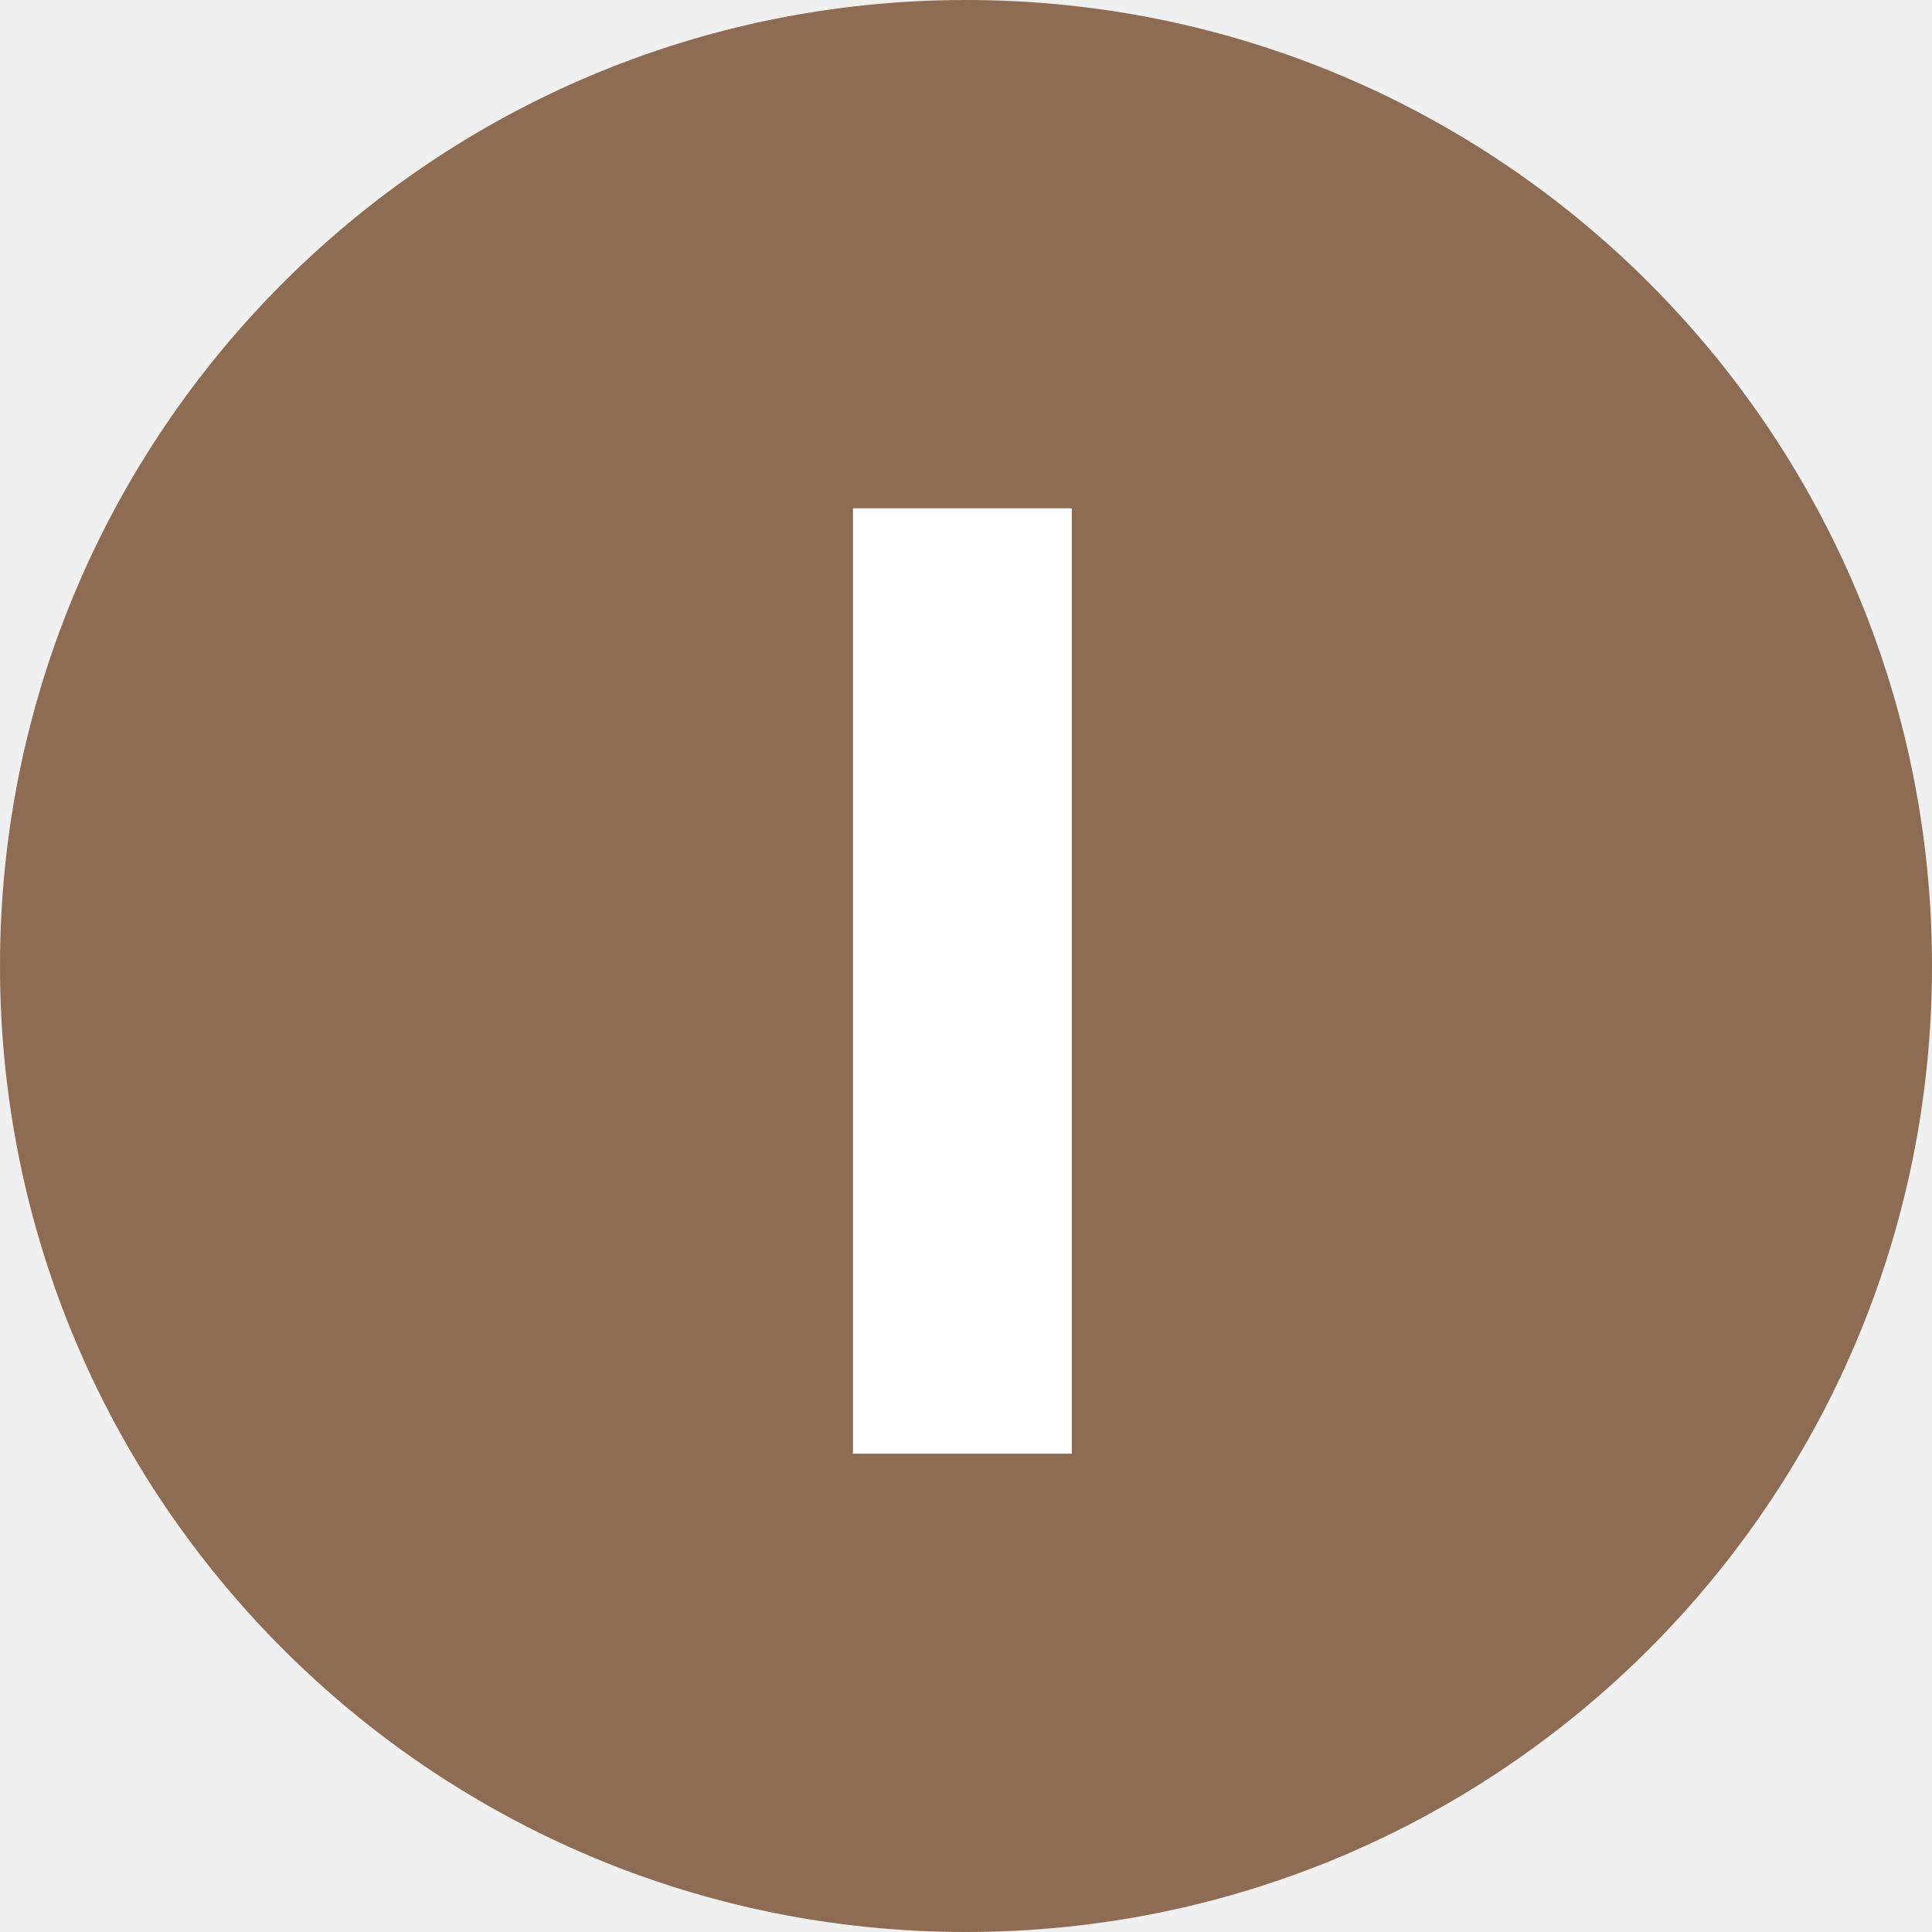
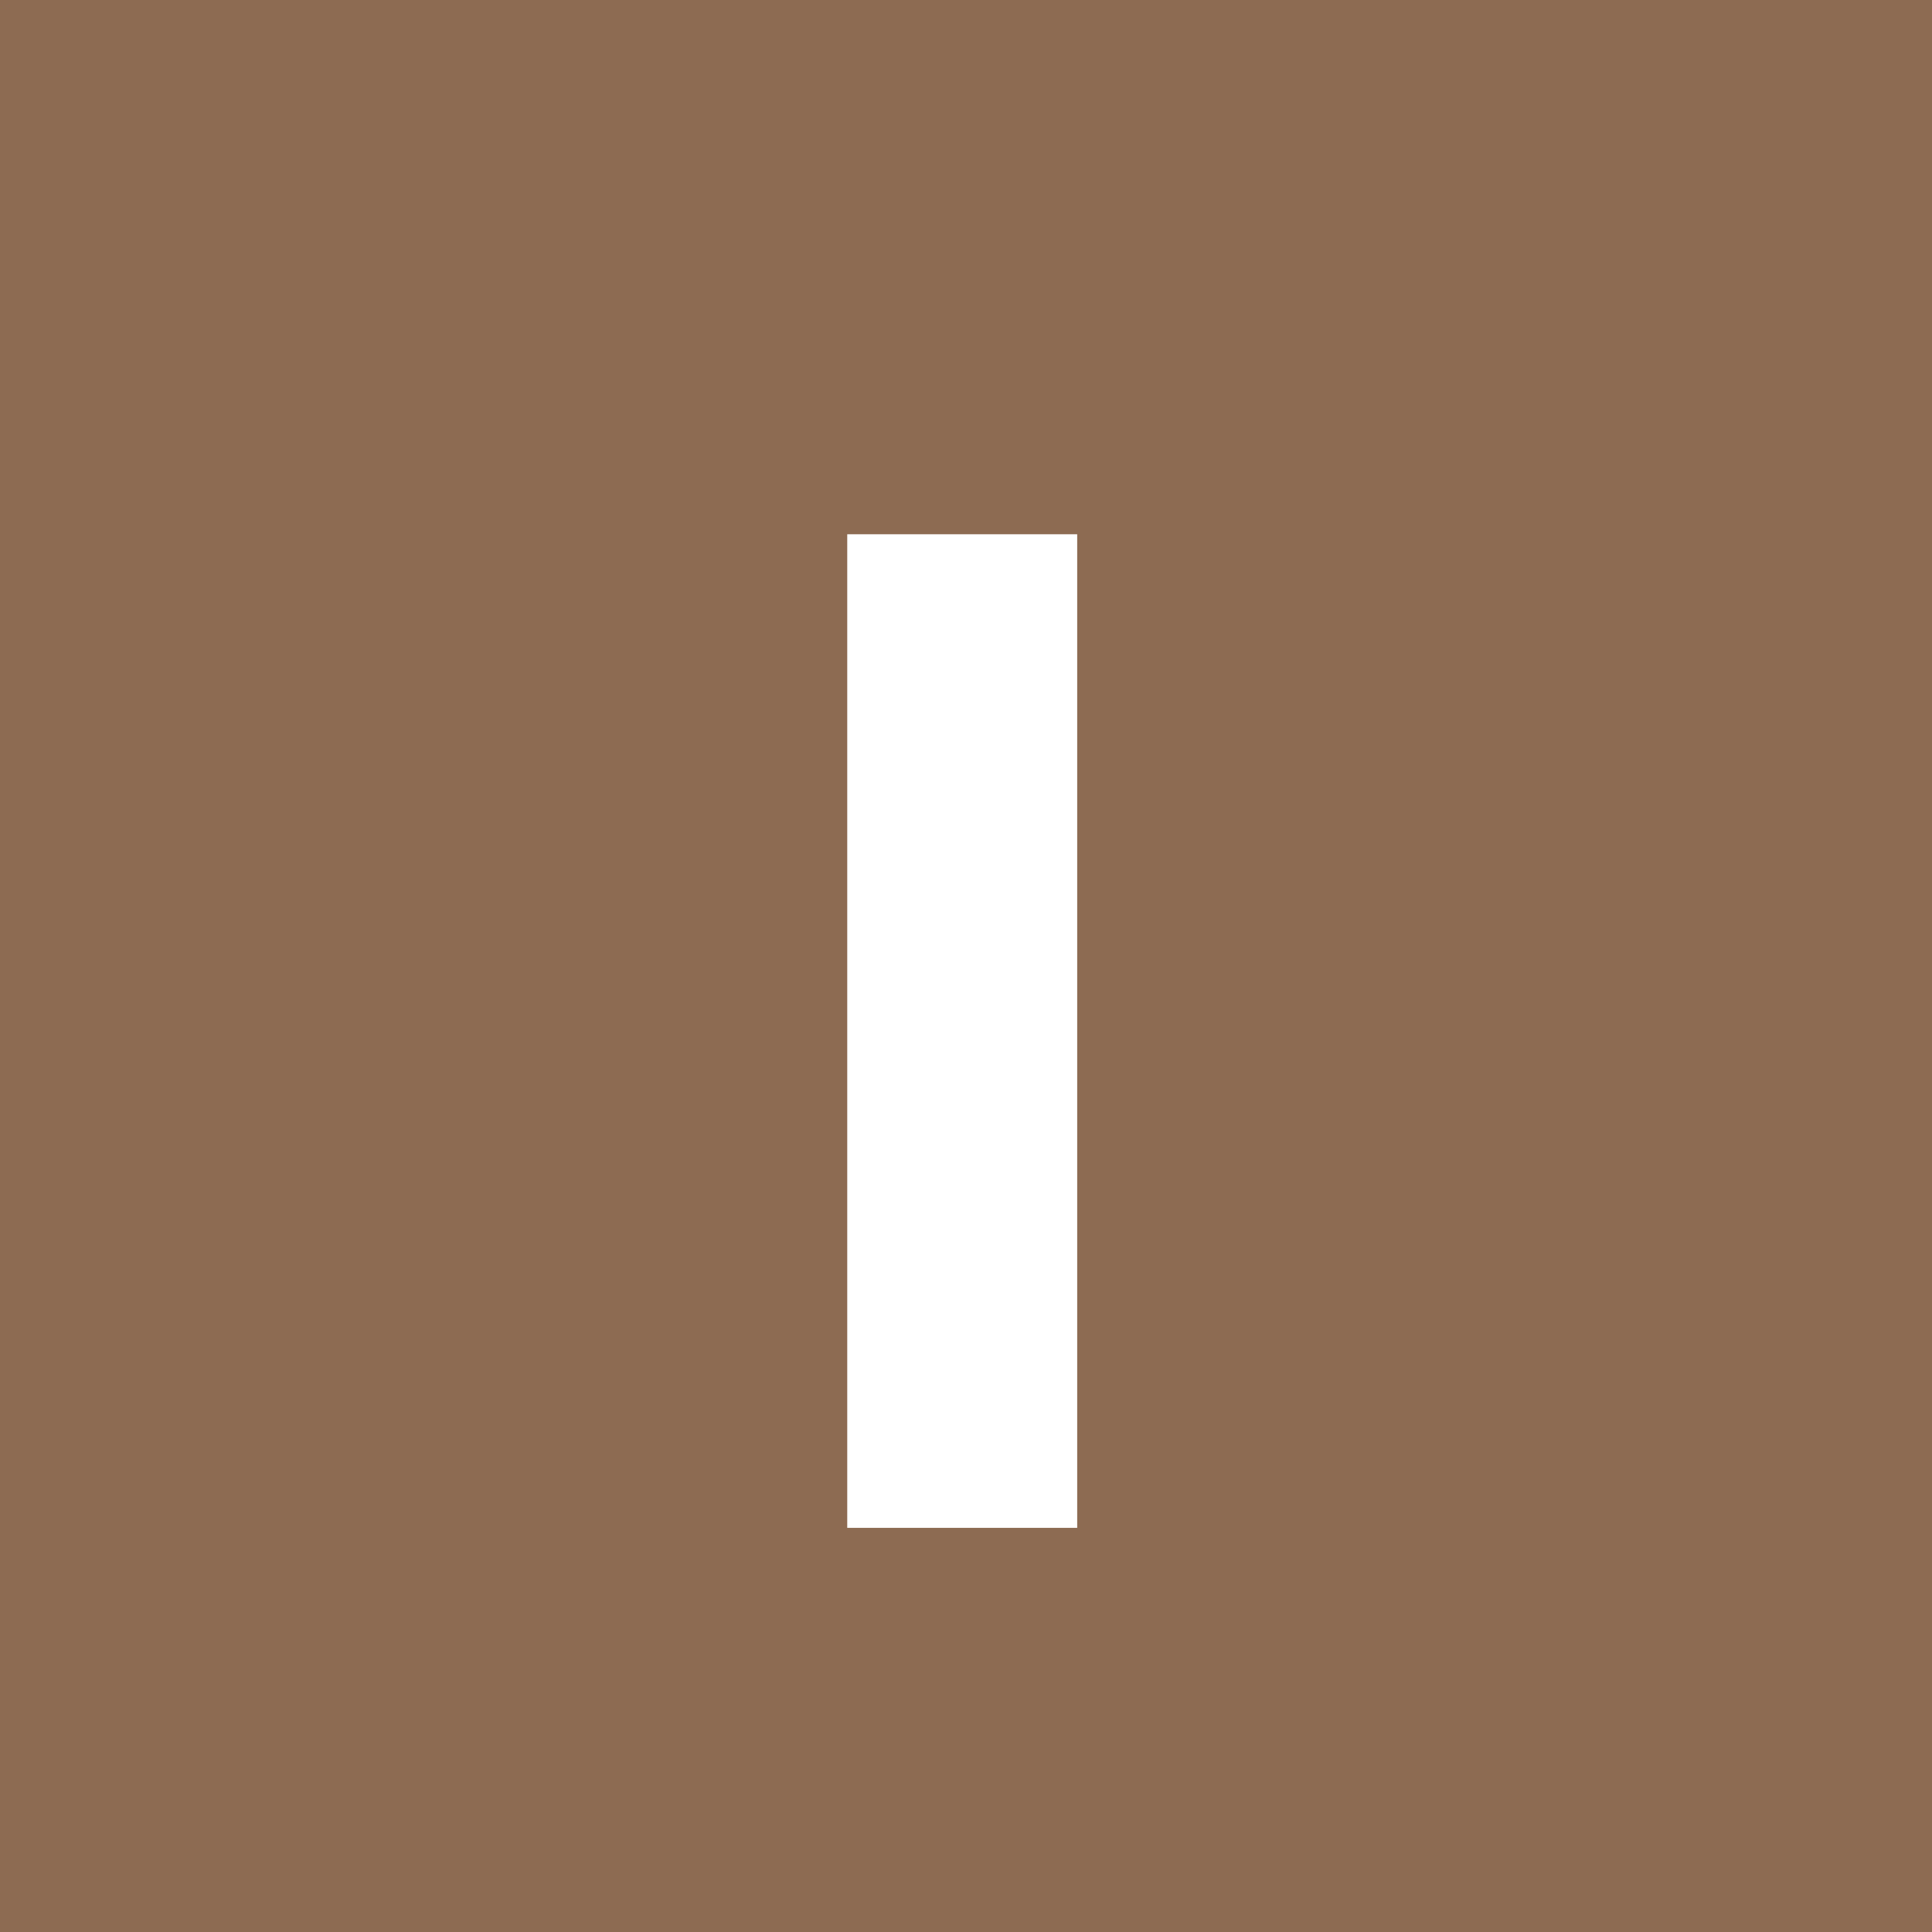
- <svg xmlns="http://www.w3.org/2000/svg" width="206" height="206" viewBox="0 0 206 206" fill="none">
-   <circle cx="103" cy="103" r="103" fill="#88644A" fill-opacity="0.94" />
-   <path d="M90.952 54.2H114.28V155H90.952V54.2Z" fill="white" />
+ <svg xmlns="http://www.w3.org/2000/svg" width="196" height="196" viewBox="0 0 196 196" fill="none">
+   <rect width="196" height="196" fill="#8D6B52" />
+   <path d="M85.952 54.2H109.28V155H85.952V54.2Z" fill="white" />
</svg>
